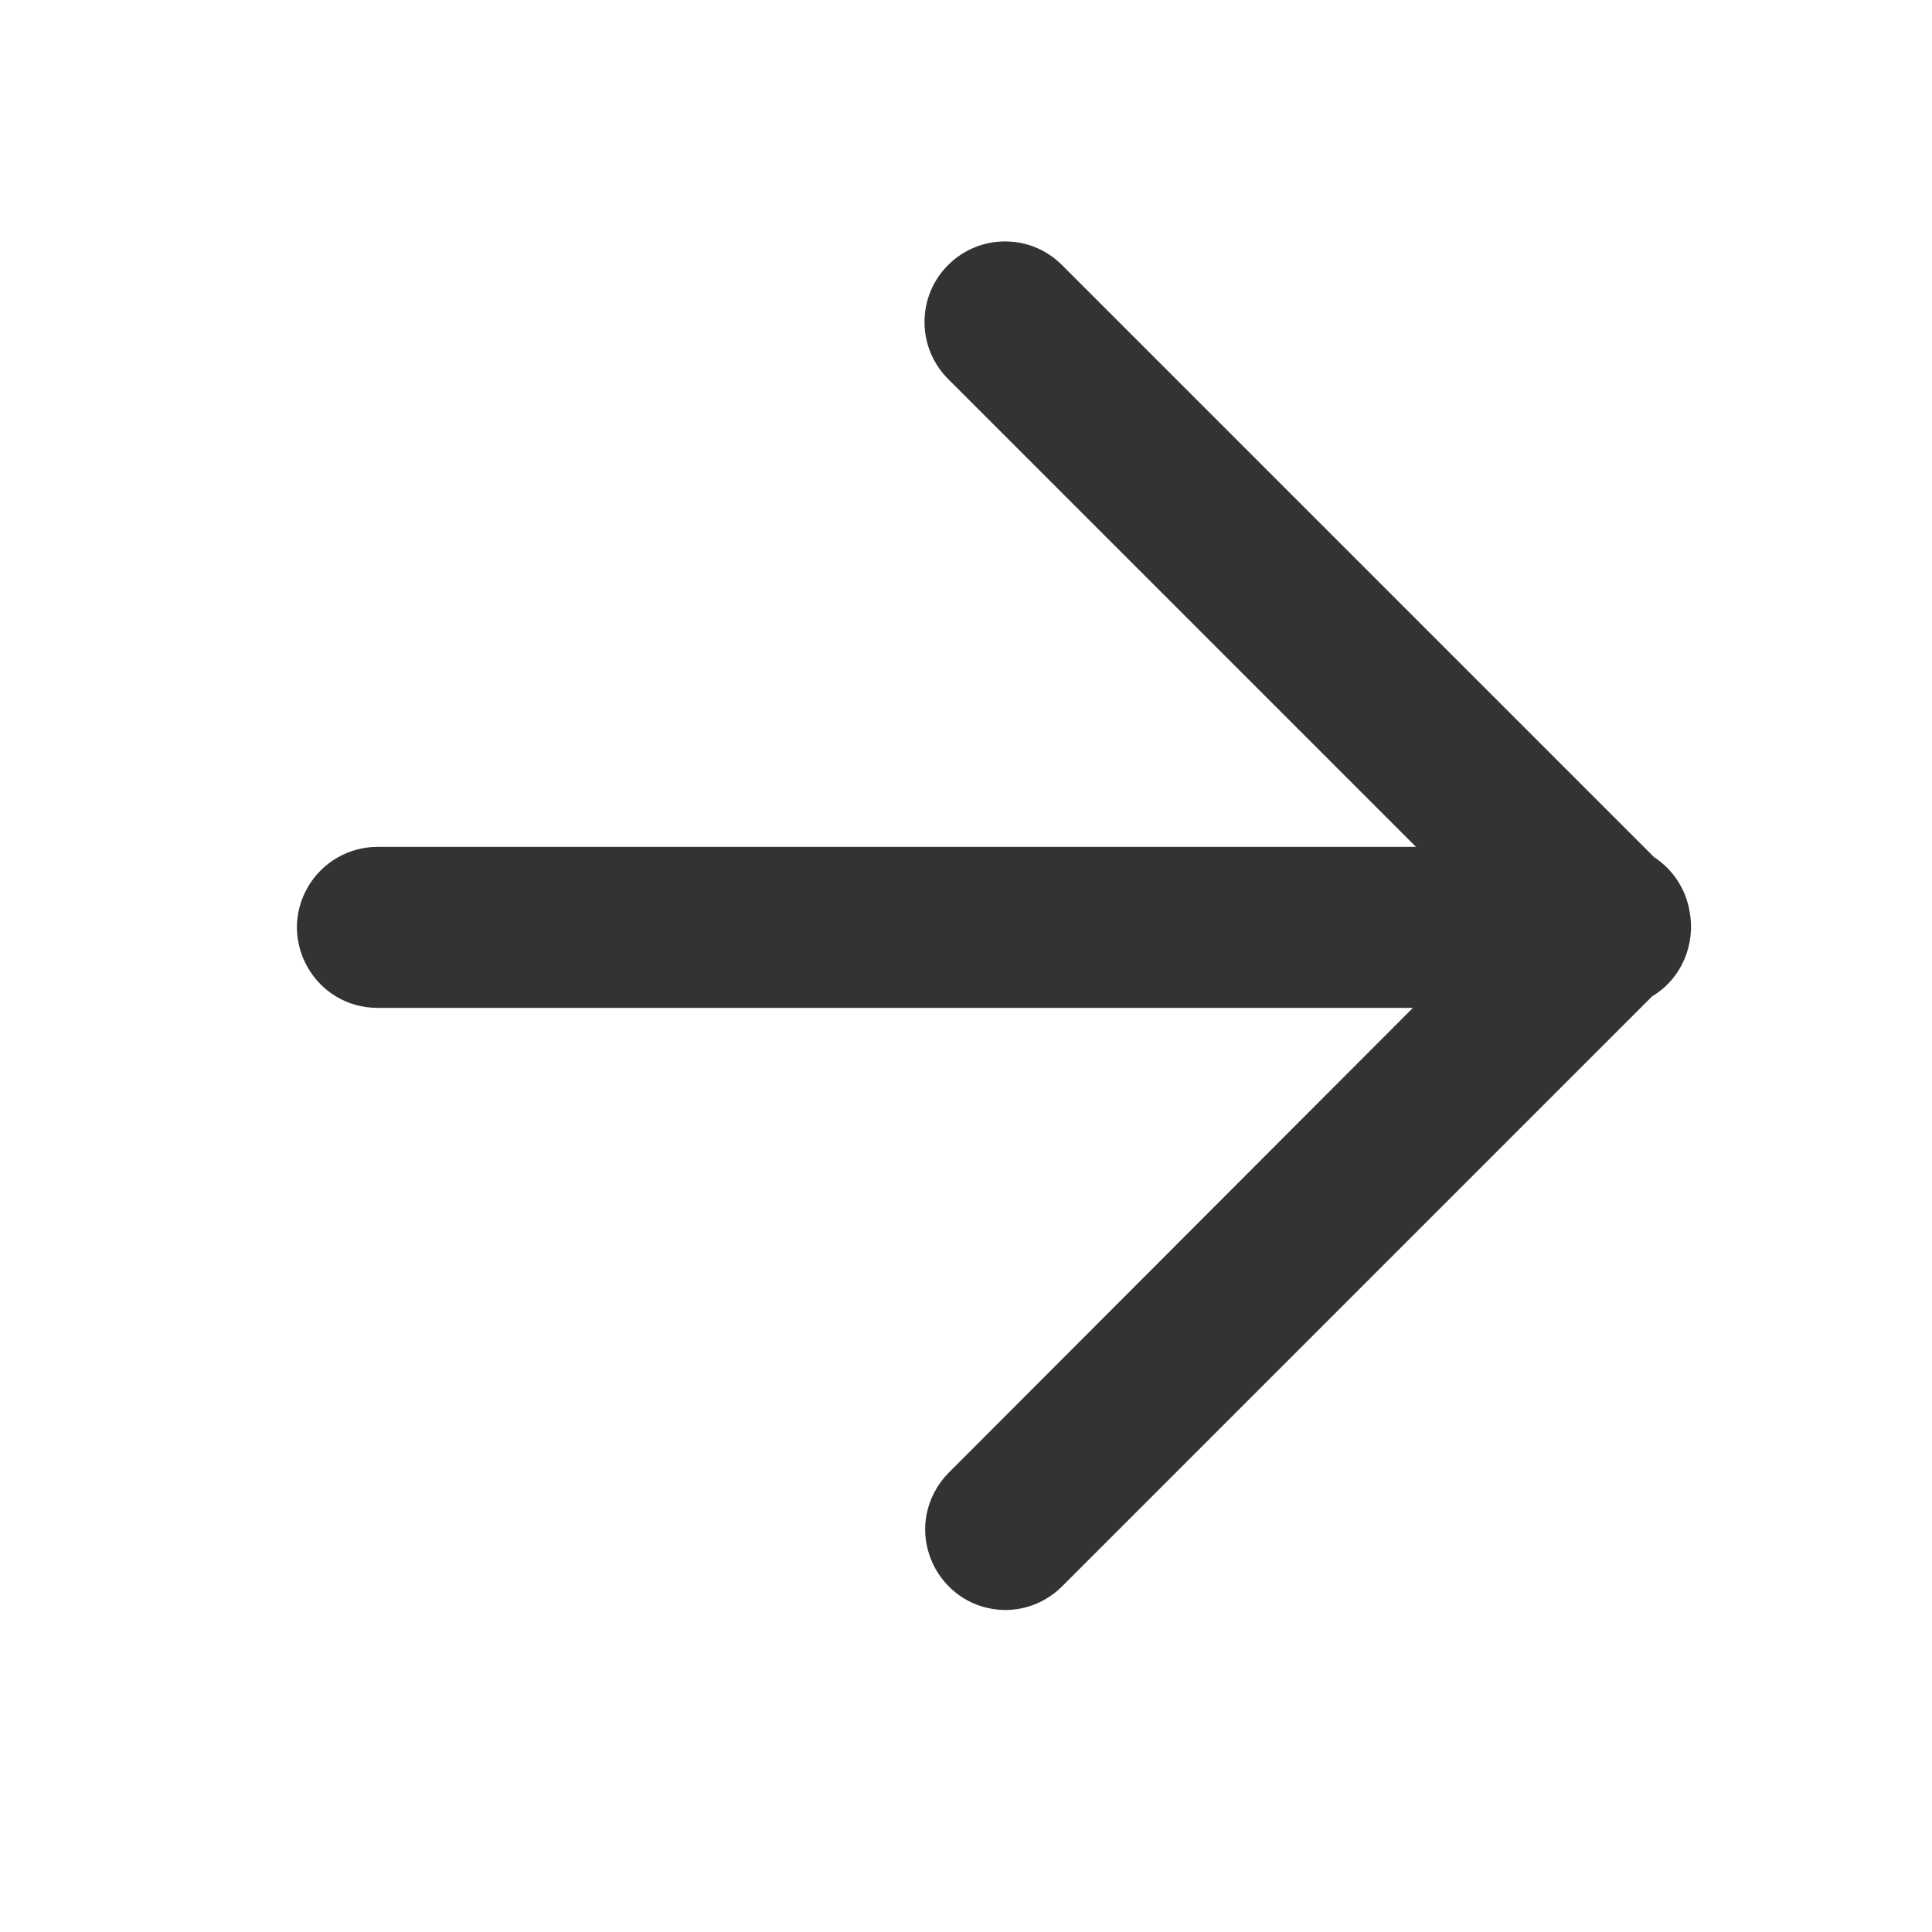
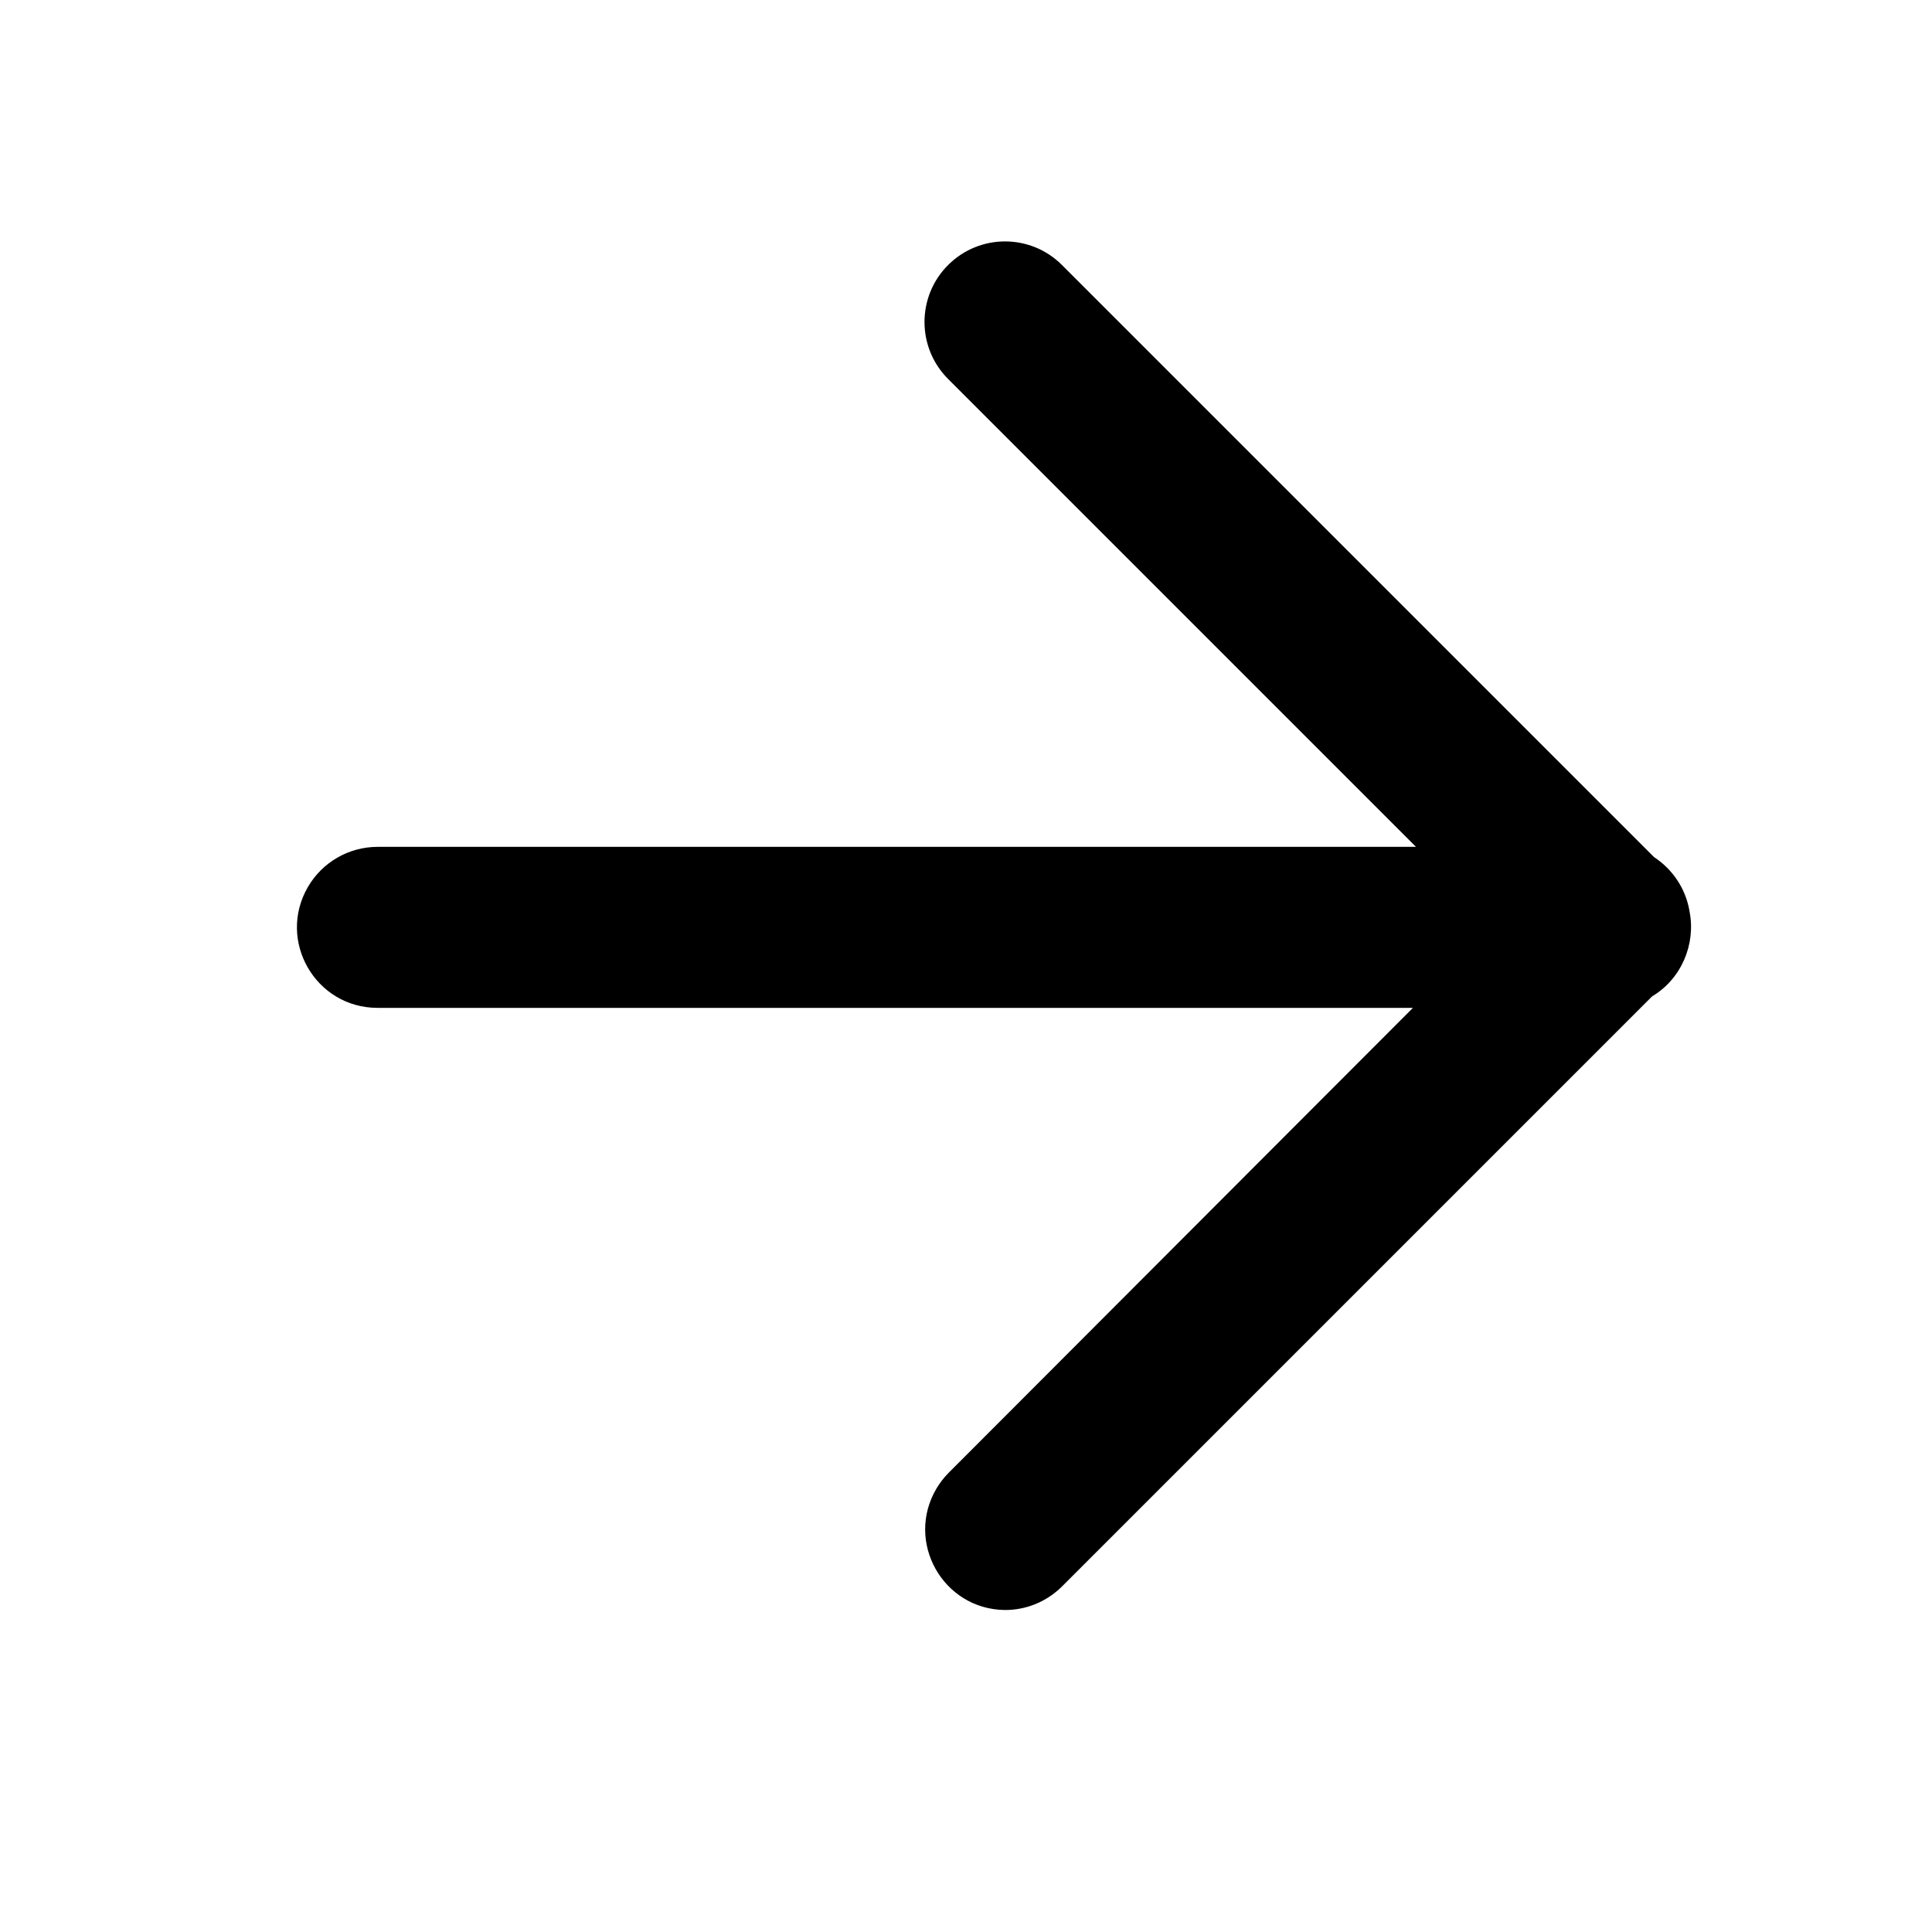
<svg xmlns="http://www.w3.org/2000/svg" viewBox="0 0 24 24">
-   <path fill="#333" d="M 4.69 12.52 C 3.92 12.52 3.439 11.687 3.824 11.02 C 4.003 10.711 4.333 10.52 4.69 10.52 L 17.59 10.52 L 11.78 4.71 C 11.386 4.319 11.386 3.681 11.78 3.29 C 12.17 2.902 12.8 2.902 13.19 3.29 L 20.547 10.647 C 20.605 10.685 20.659 10.729 20.71 10.78 C 20.864 10.935 20.957 11.127 20.989 11.327 C 21.066 11.729 20.889 12.159 20.522 12.378 L 13.19 19.71 C 13.001 19.897 12.746 20.002 12.48 20 C 11.71 19.989 11.241 19.149 11.635 18.488 C 11.676 18.42 11.724 18.357 11.78 18.3 L 17.552 12.52 Z" />
+   <path d="M 4.69 12.52 C 3.92 12.52 3.439 11.687 3.824 11.02 C 4.003 10.711 4.333 10.52 4.69 10.52 L 17.59 10.52 L 11.78 4.71 C 11.386 4.319 11.386 3.681 11.78 3.29 C 12.17 2.902 12.8 2.902 13.19 3.29 L 20.547 10.647 C 20.605 10.685 20.659 10.729 20.71 10.78 C 20.864 10.935 20.957 11.127 20.989 11.327 C 21.066 11.729 20.889 12.159 20.522 12.378 L 13.19 19.71 C 13.001 19.897 12.746 20.002 12.48 20 C 11.71 19.989 11.241 19.149 11.635 18.488 C 11.676 18.42 11.724 18.357 11.78 18.3 L 17.552 12.52 Z" />
</svg>
